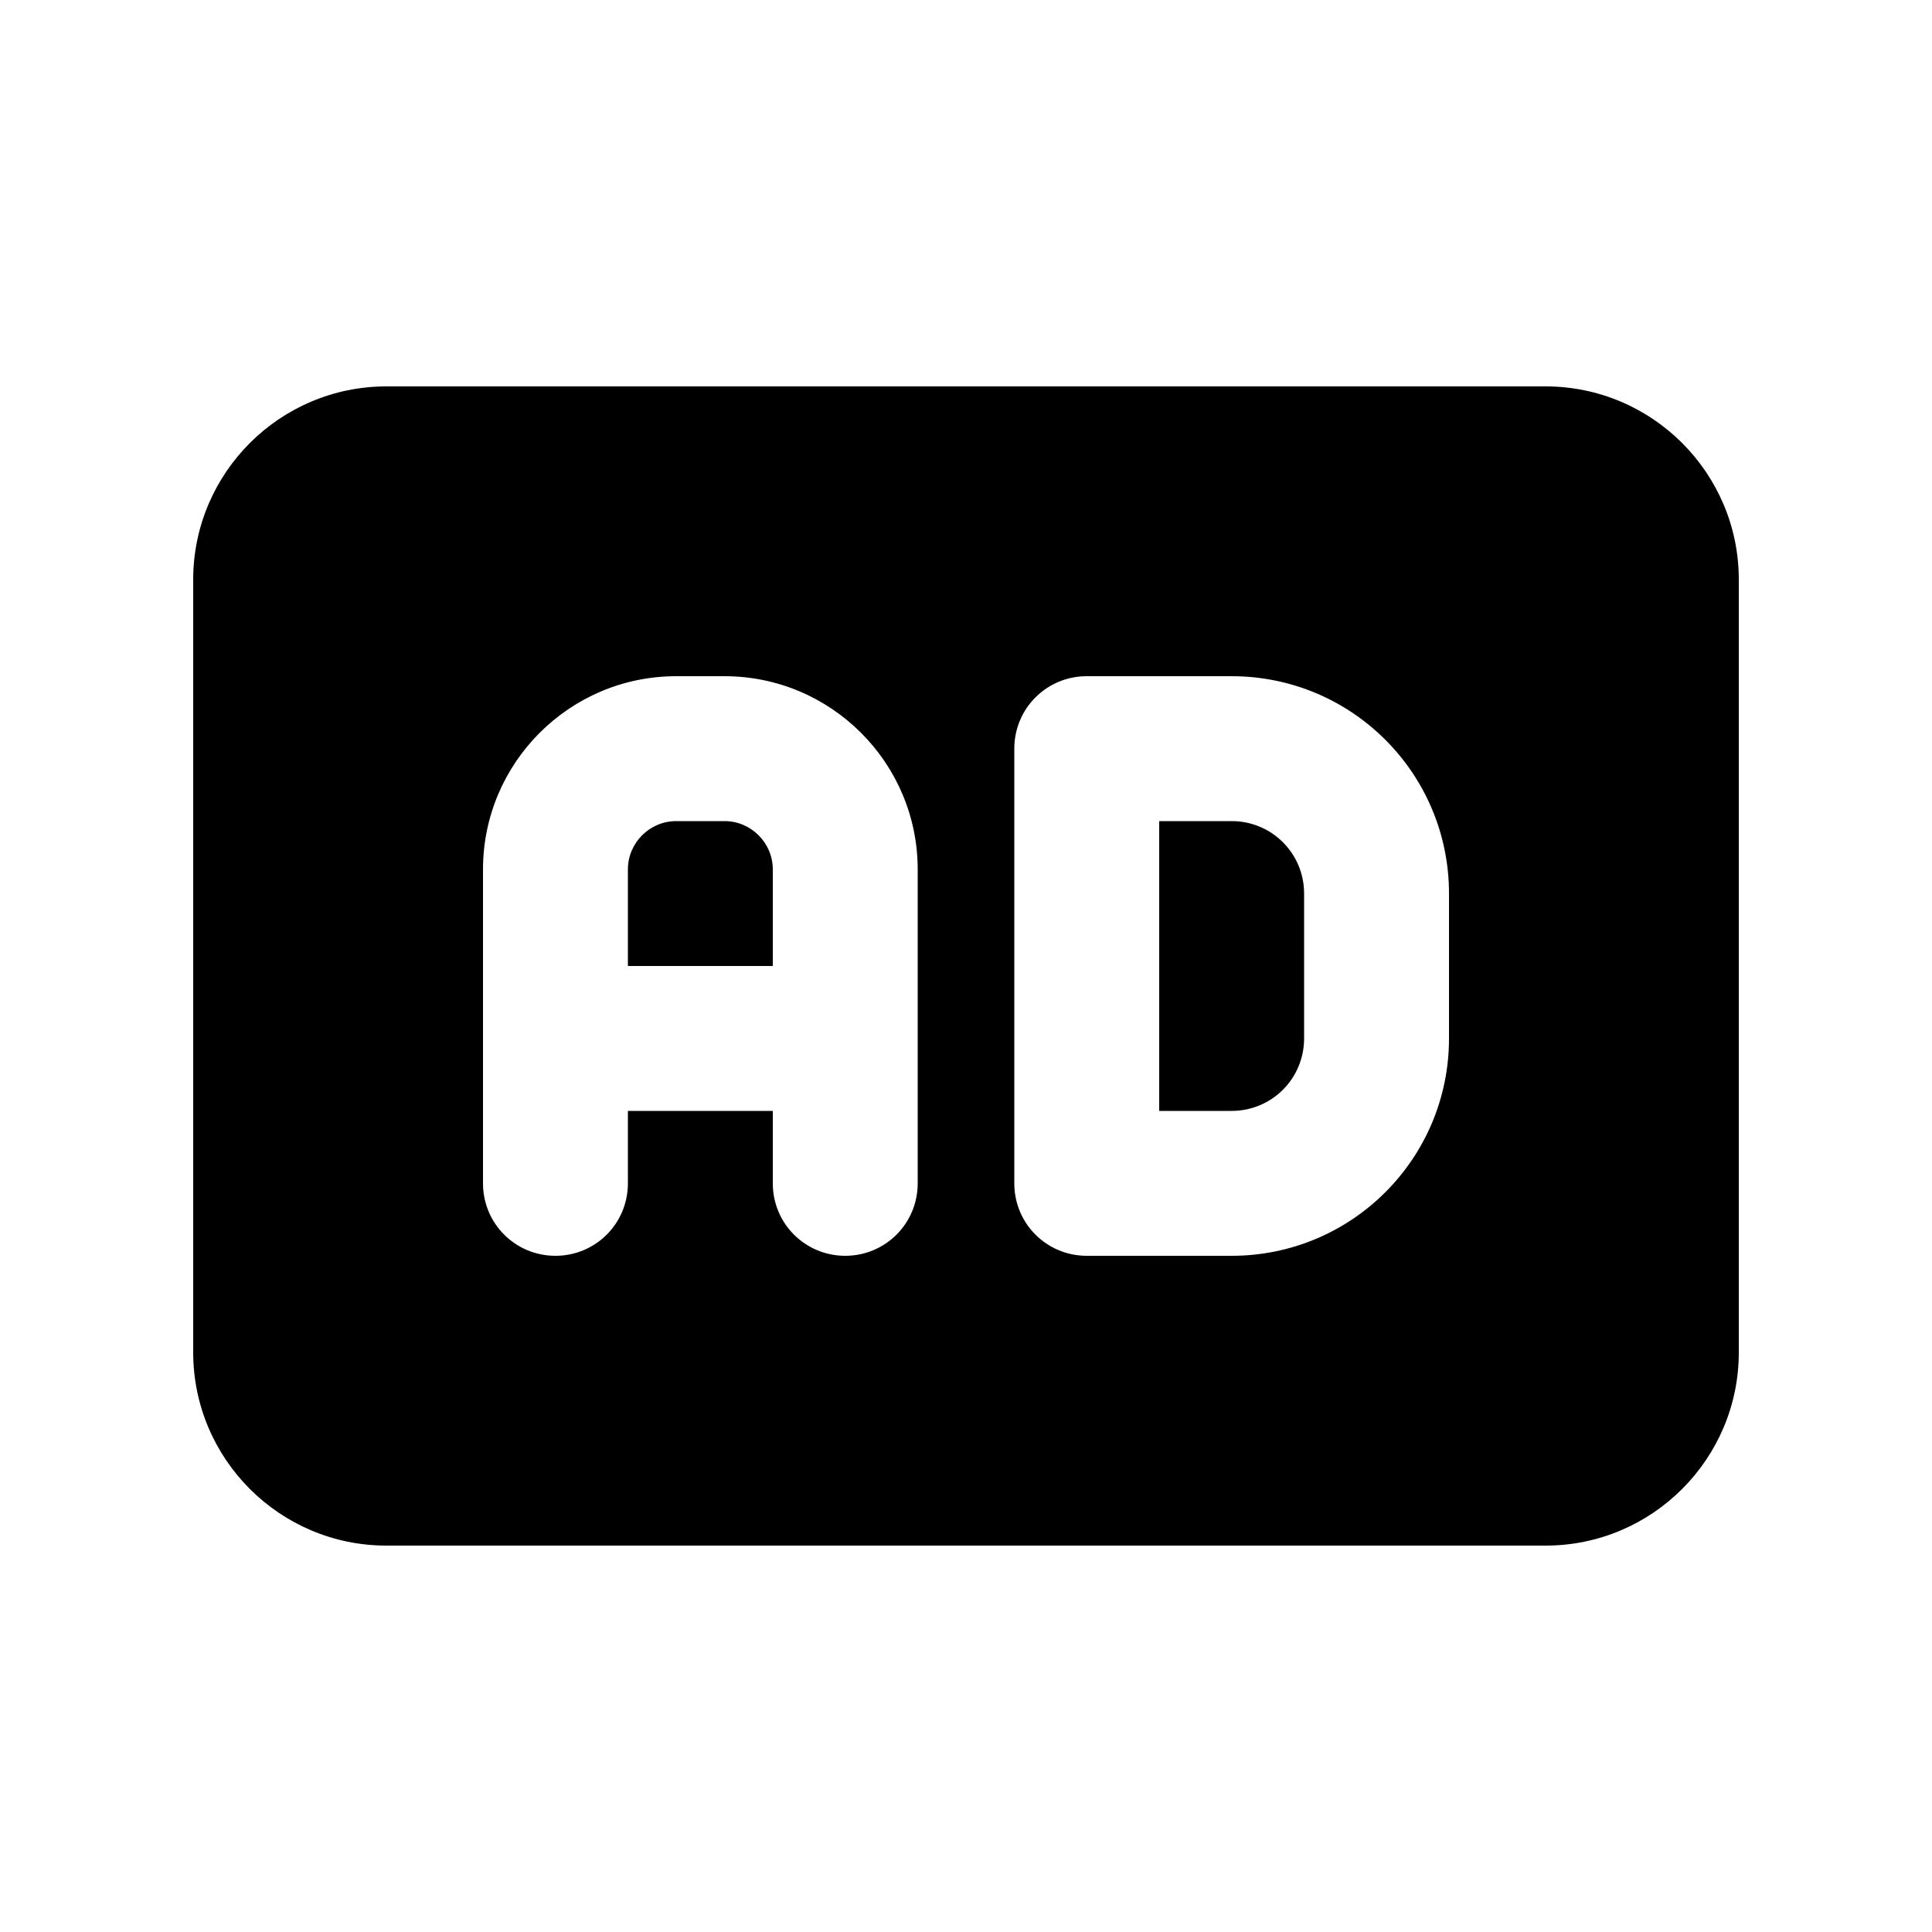
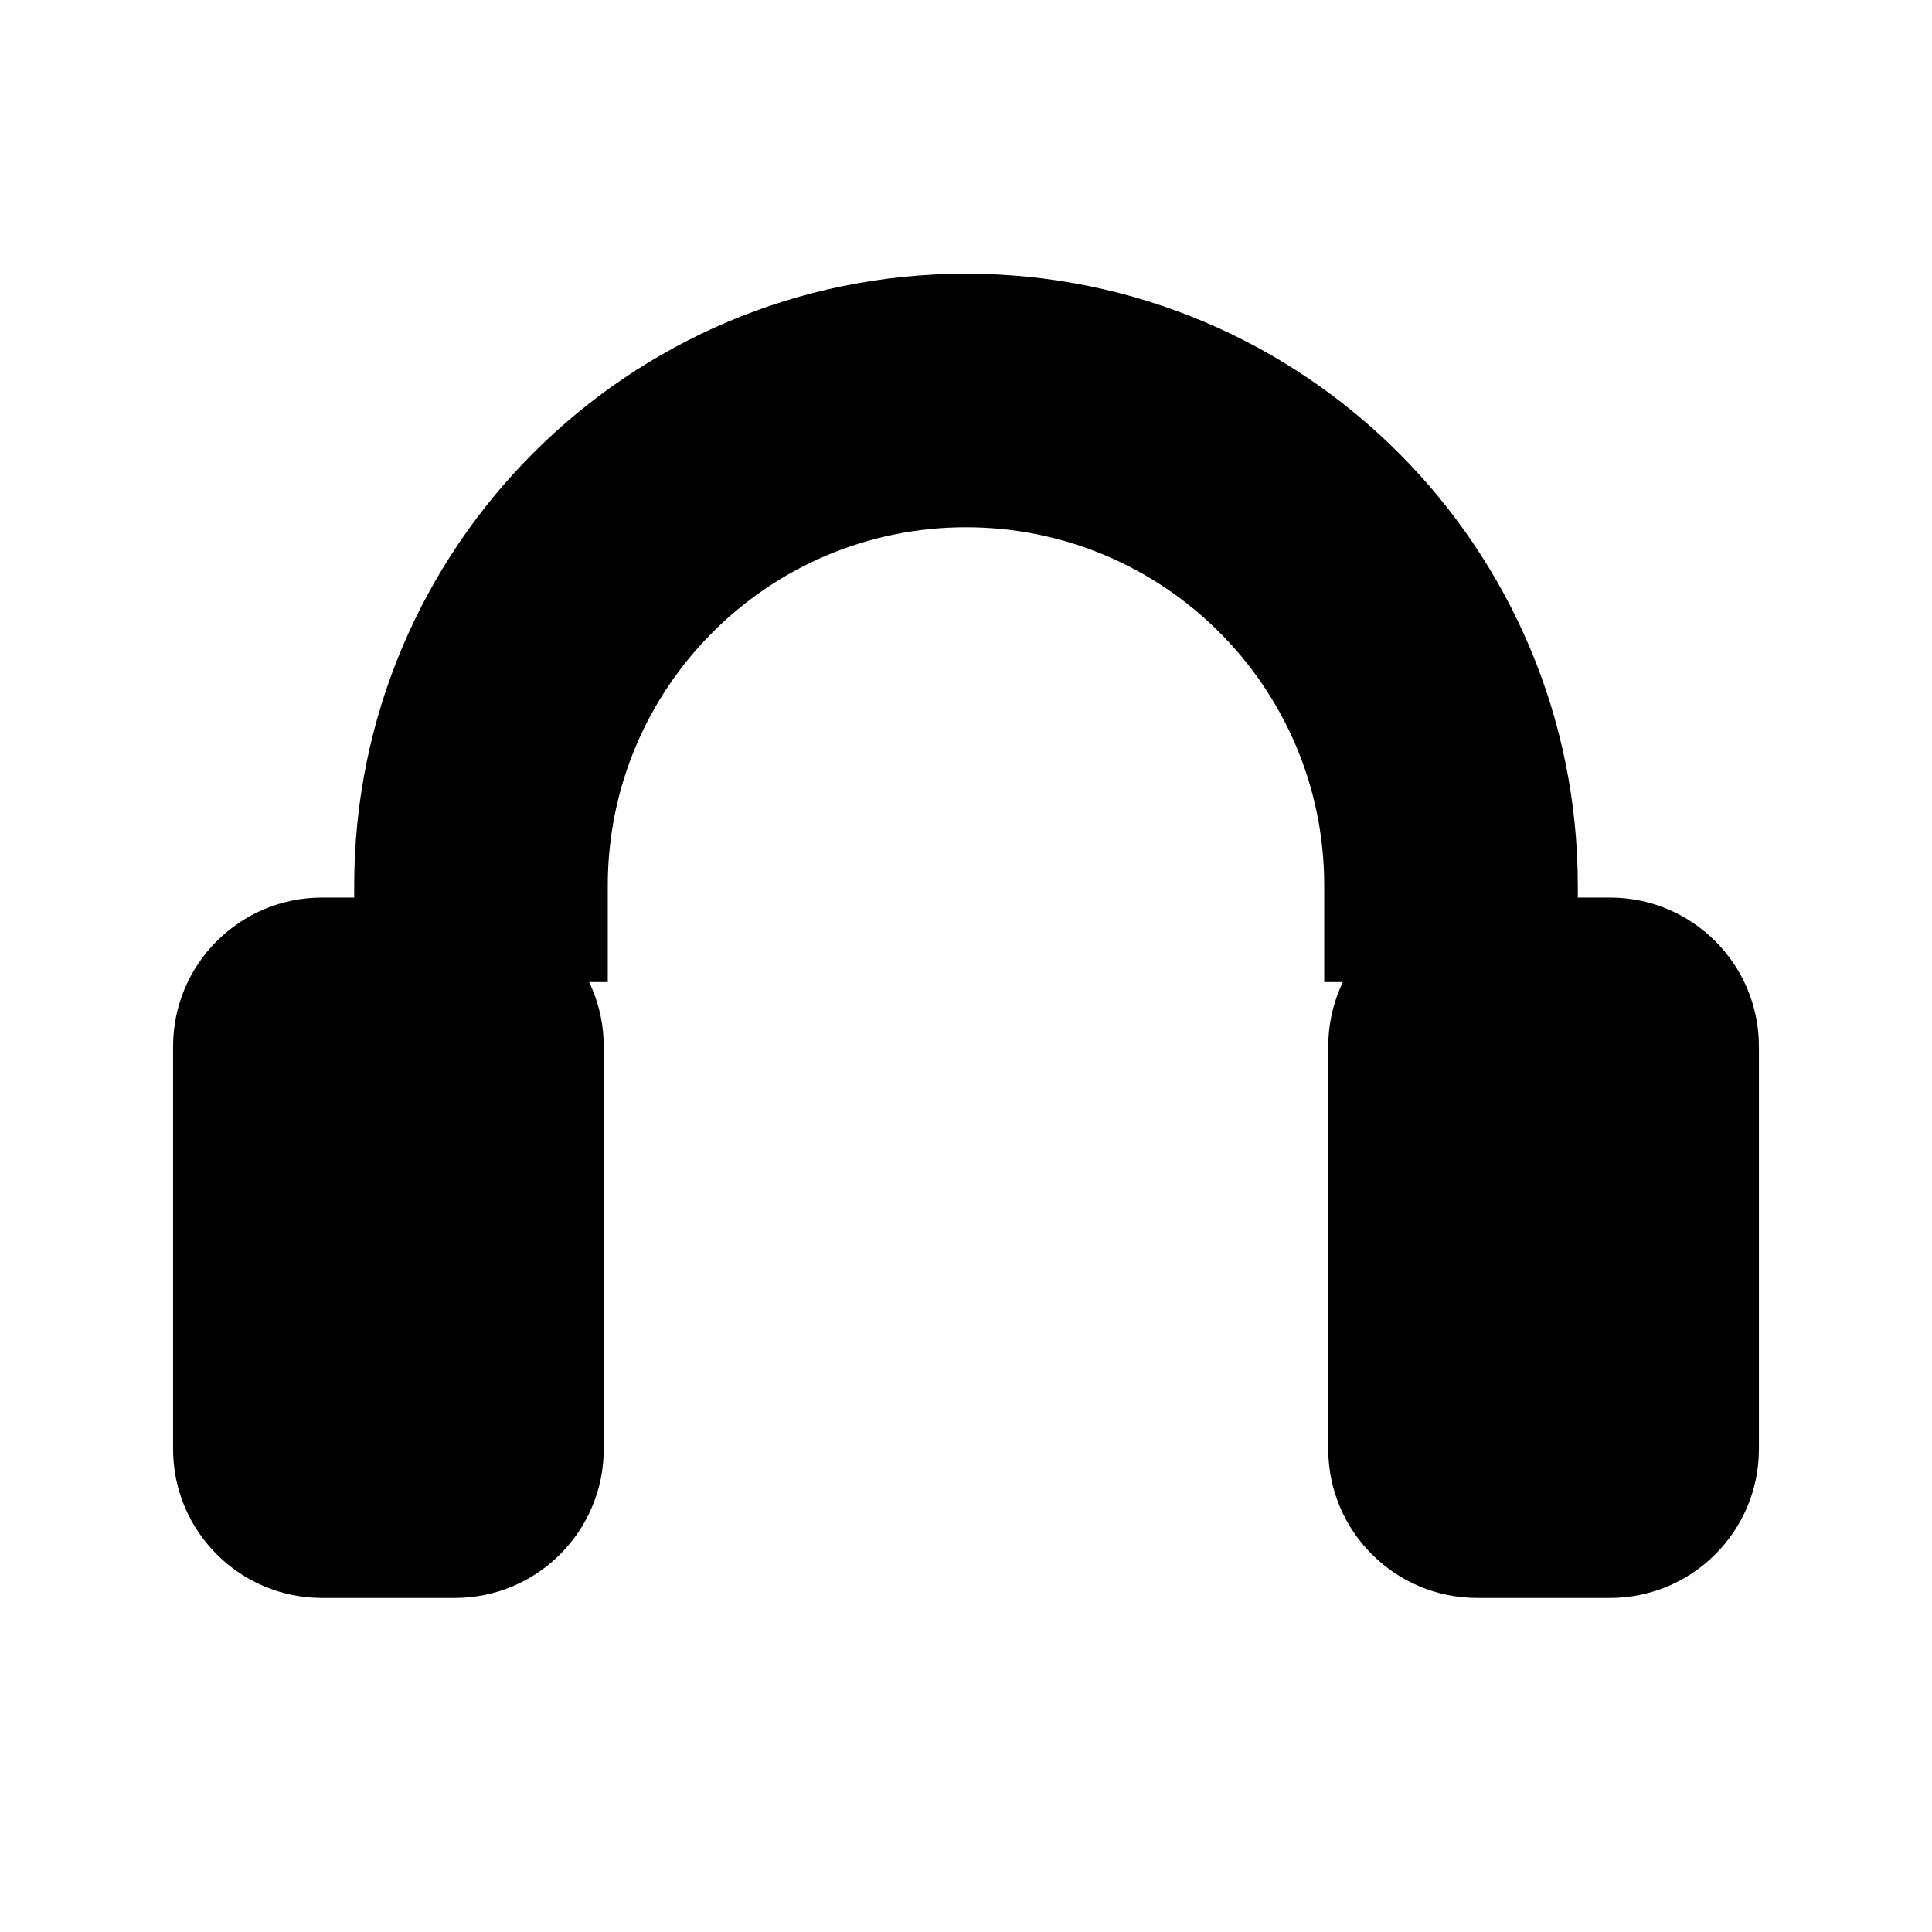
- <svg xmlns="http://www.w3.org/2000/svg" viewBox="0 0 640 640">
-   <path fill="currentColor" d="M64 192C64 156.7 92.7 128 128 128L512 128C547.3 128 576 156.7 576 192L576 448C576 483.3 547.3 512 512 512L128 512C92.7 512 64 483.3 64 448L64 192zM160 288L160 392C160 405.3 170.7 416 184 416C197.3 416 208 405.3 208 392L208 368L256 368L256 392C256 405.3 266.7 416 280 416C293.3 416 304 405.3 304 392L304 288C304 252.7 275.3 224 240 224L224 224C188.7 224 160 252.7 160 288zM208 320L208 288C208 279.2 215.2 272 224 272L240 272C248.8 272 256 279.2 256 288L256 320L208 320zM360 224C346.7 224 336 234.7 336 248L336 392C336 405.3 346.7 416 360 416L408 416C447.8 416 480 383.8 480 344L480 296C480 256.2 447.8 224 408 224L360 224zM408 368L384 368L384 272L408 272C421.3 272 432 282.7 432 296L432 344C432 357.3 421.3 368 408 368z" />
+ <svg xmlns="http://www.w3.org/2000/svg" viewBox="0 0 24 24">
+   <path fill="currentColor" d="M4.4 12.2V11a7.6 7.6 0 0 1 15.2 0v1.2h-3.15V11a4.45 4.45 0 0 0-8.9 0v1.2H4.4z" />
+   <rect fill="currentColor" x="2.15" y="11.15" width="5.35" height="8.7" rx="1.85" />
+   <rect fill="currentColor" x="16.5" y="11.15" width="5.35" height="8.7" rx="1.85" />
</svg>
